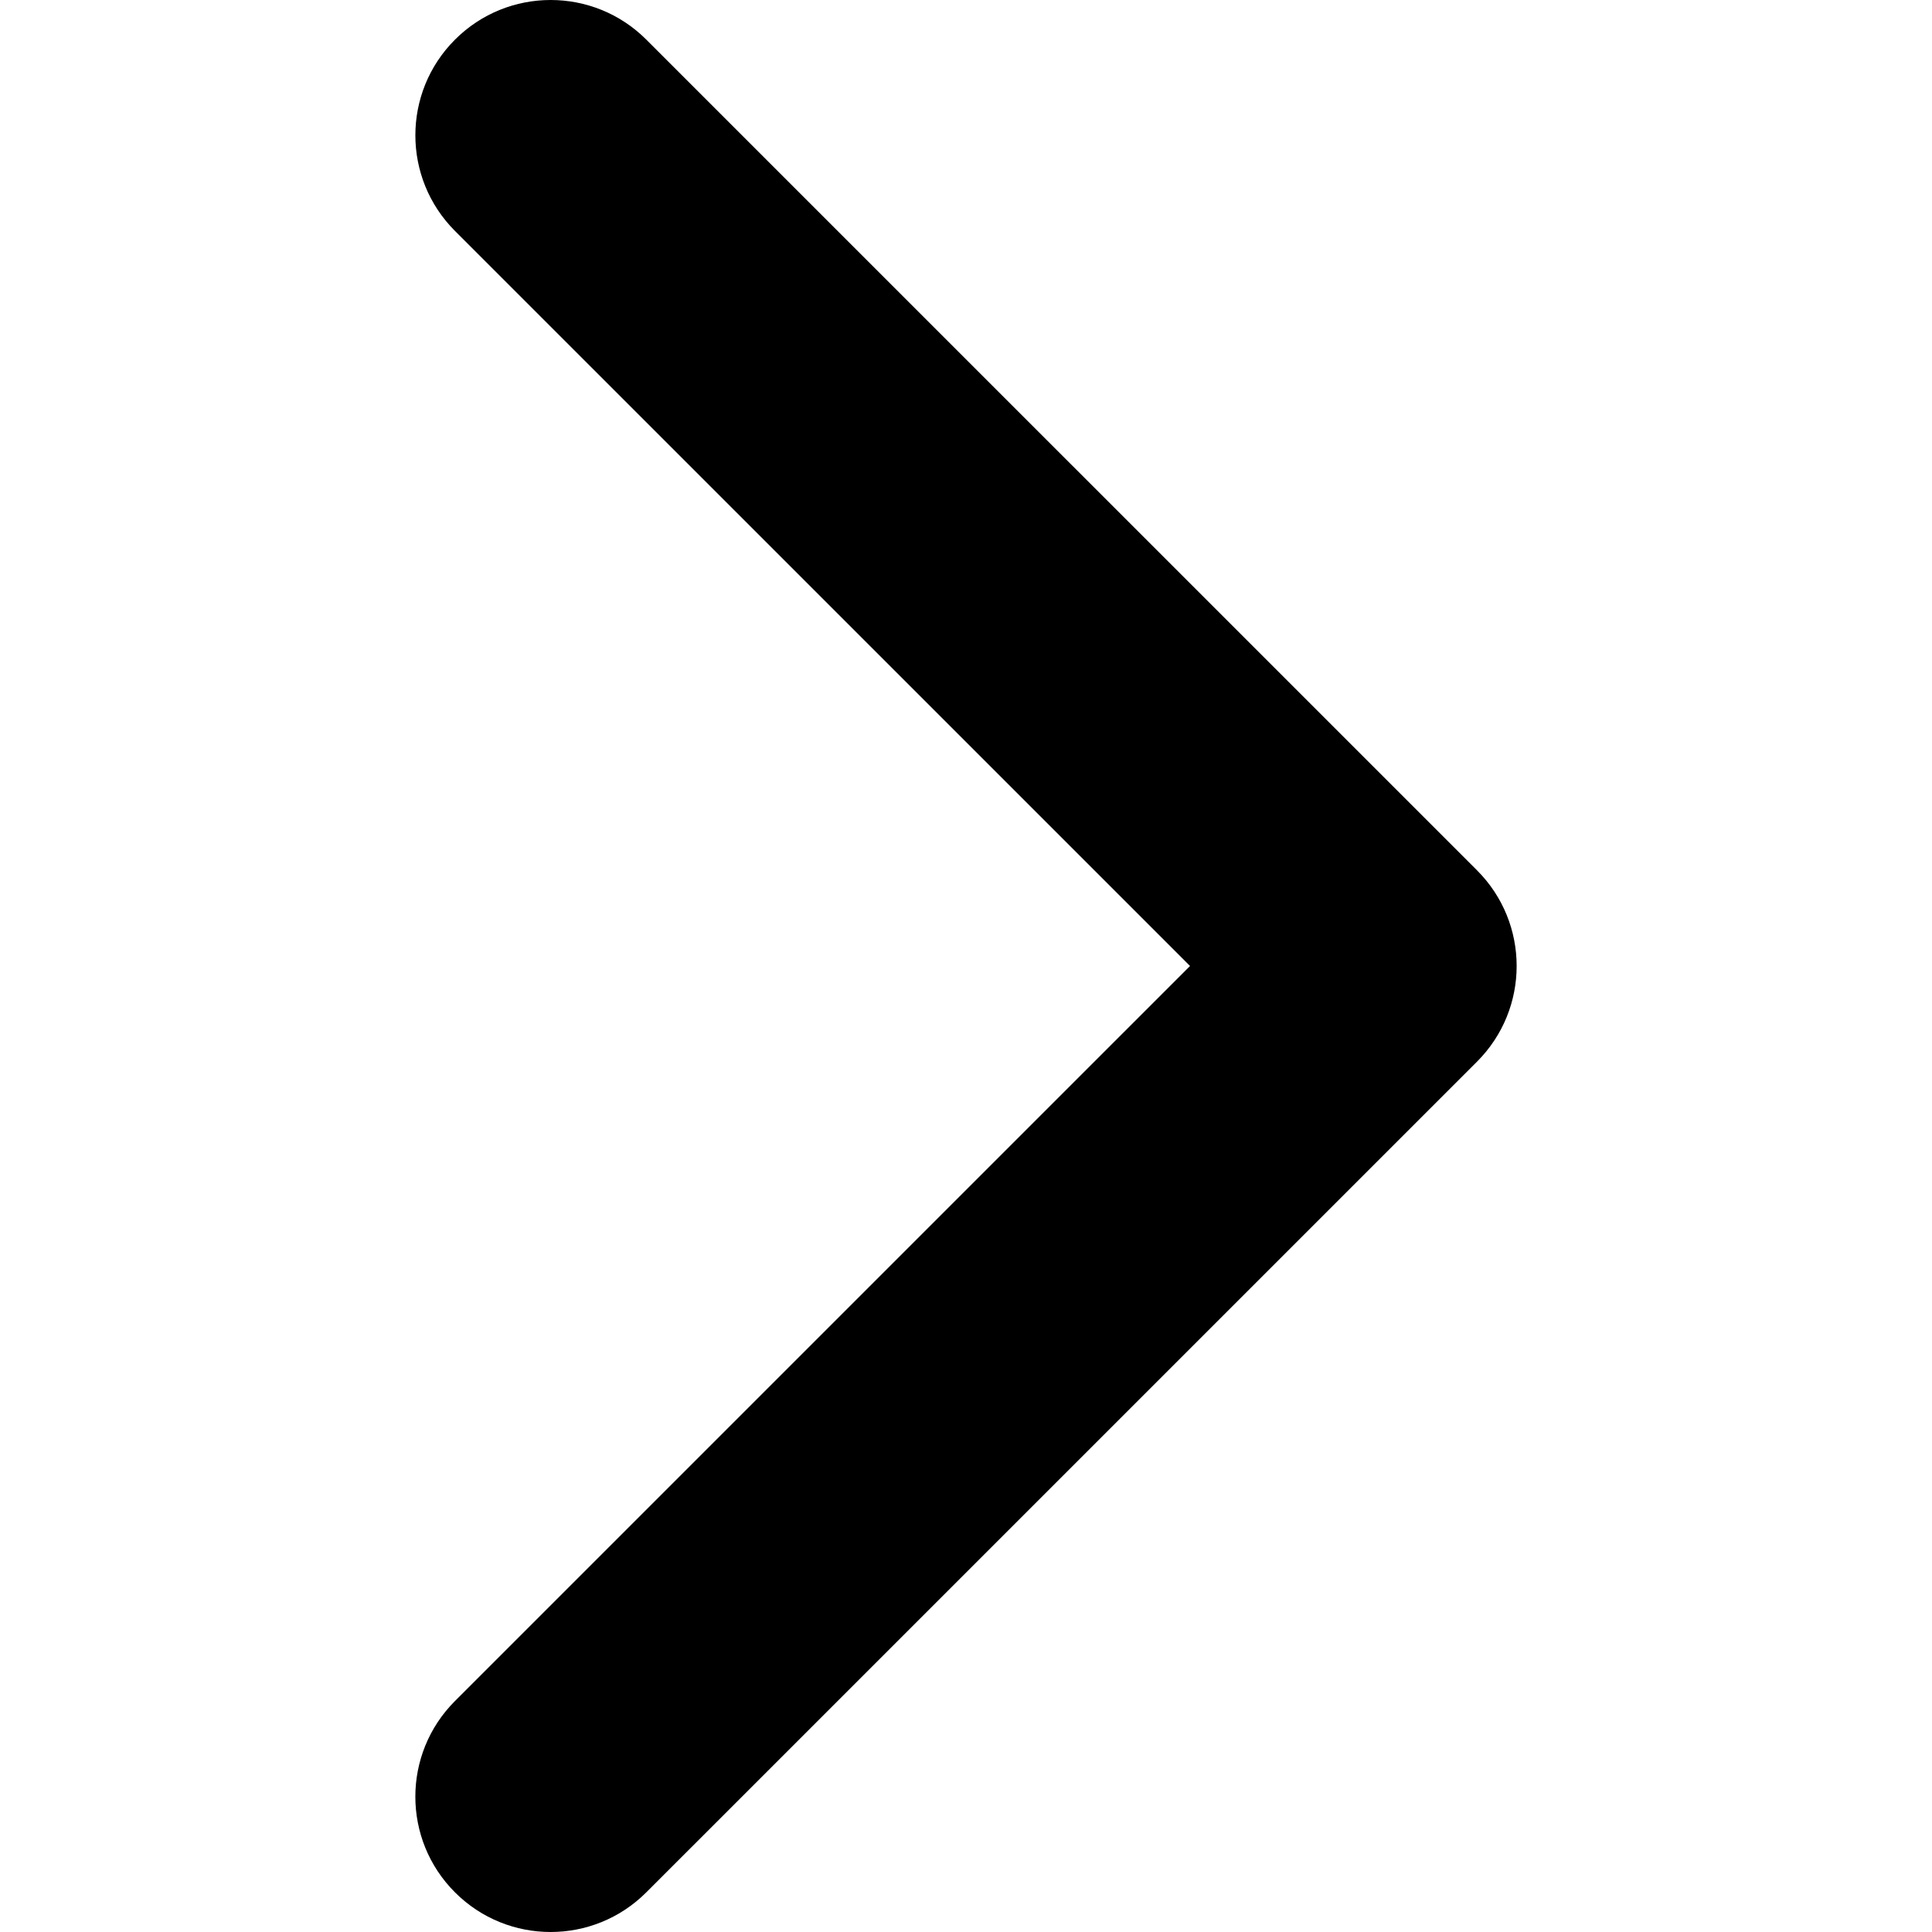
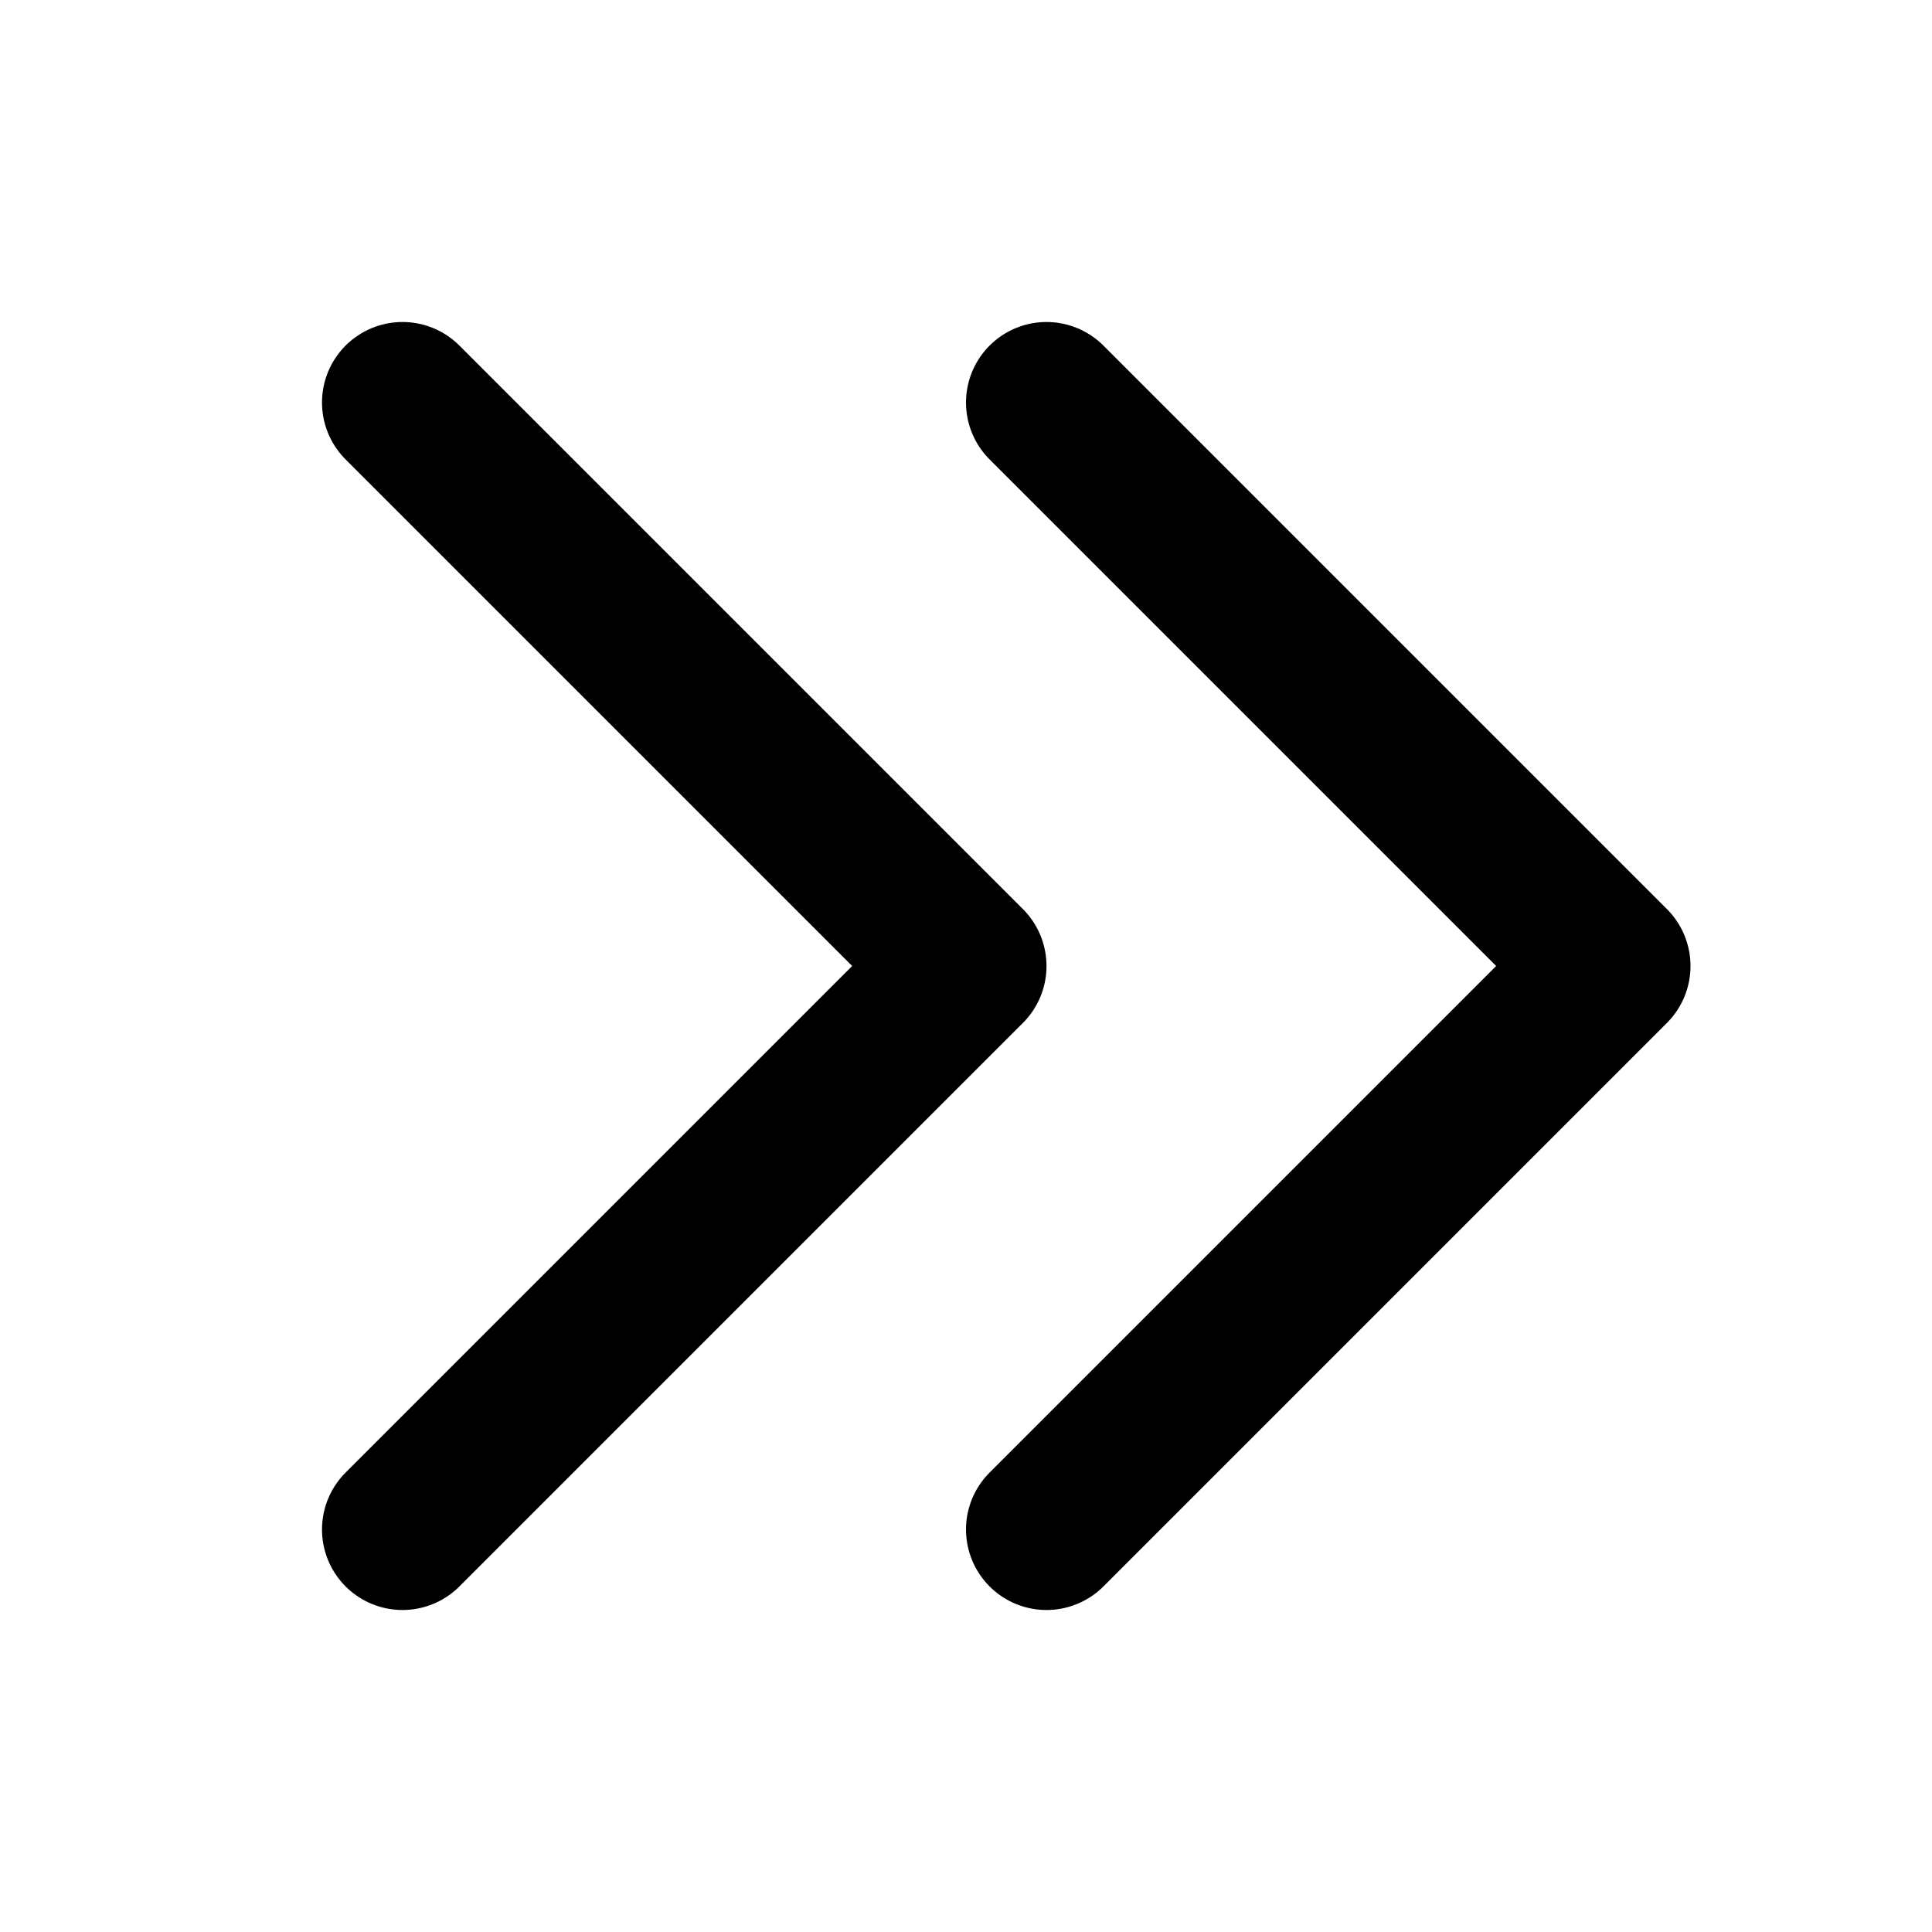
- <svg xmlns="http://www.w3.org/2000/svg" version="1.1" id="Capa_1" x="0px" y="0px" width="451.846px" height="451.847px" viewBox="0 0 451.846 451.847" style="enable-background:new 0 0 451.846 451.847;" xml:space="preserve">
-   <g>
-     <path d="M345.441,248.292L151.154,442.573c-12.359,12.365-32.397,12.365-44.75,0c-12.354-12.354-12.354-32.391,0-44.744   L278.318,225.92L106.409,54.017c-12.354-12.359-12.354-32.394,0-44.748c12.354-12.359,32.391-12.359,44.75,0l194.287,194.284   c6.177,6.18,9.262,14.271,9.262,22.366C354.708,234.018,351.617,242.115,345.441,248.292z" />
-   </g>
-   <g>
- </g>
-   <g>
- </g>
-   <g>
- </g>
-   <g>
- </g>
-   <g>
- </g>
-   <g>
- </g>
-   <g>
- </g>
-   <g>
- </g>
-   <g>
- </g>
-   <g>
- </g>
-   <g>
- </g>
-   <g>
- </g>
-   <g>
- </g>
-   <g>
- </g>
-   <g>
- </g>
+ <svg xmlns="http://www.w3.org/2000/svg" class="h-6 w-6" fill="none" viewBox="0 0 24 24" stroke="currentColor" stroke-width="2">
+   <path stroke-linecap="round" stroke-linejoin="round" d="M13 5l7 7-7 7M5 5l7 7-7 7" />
</svg>
